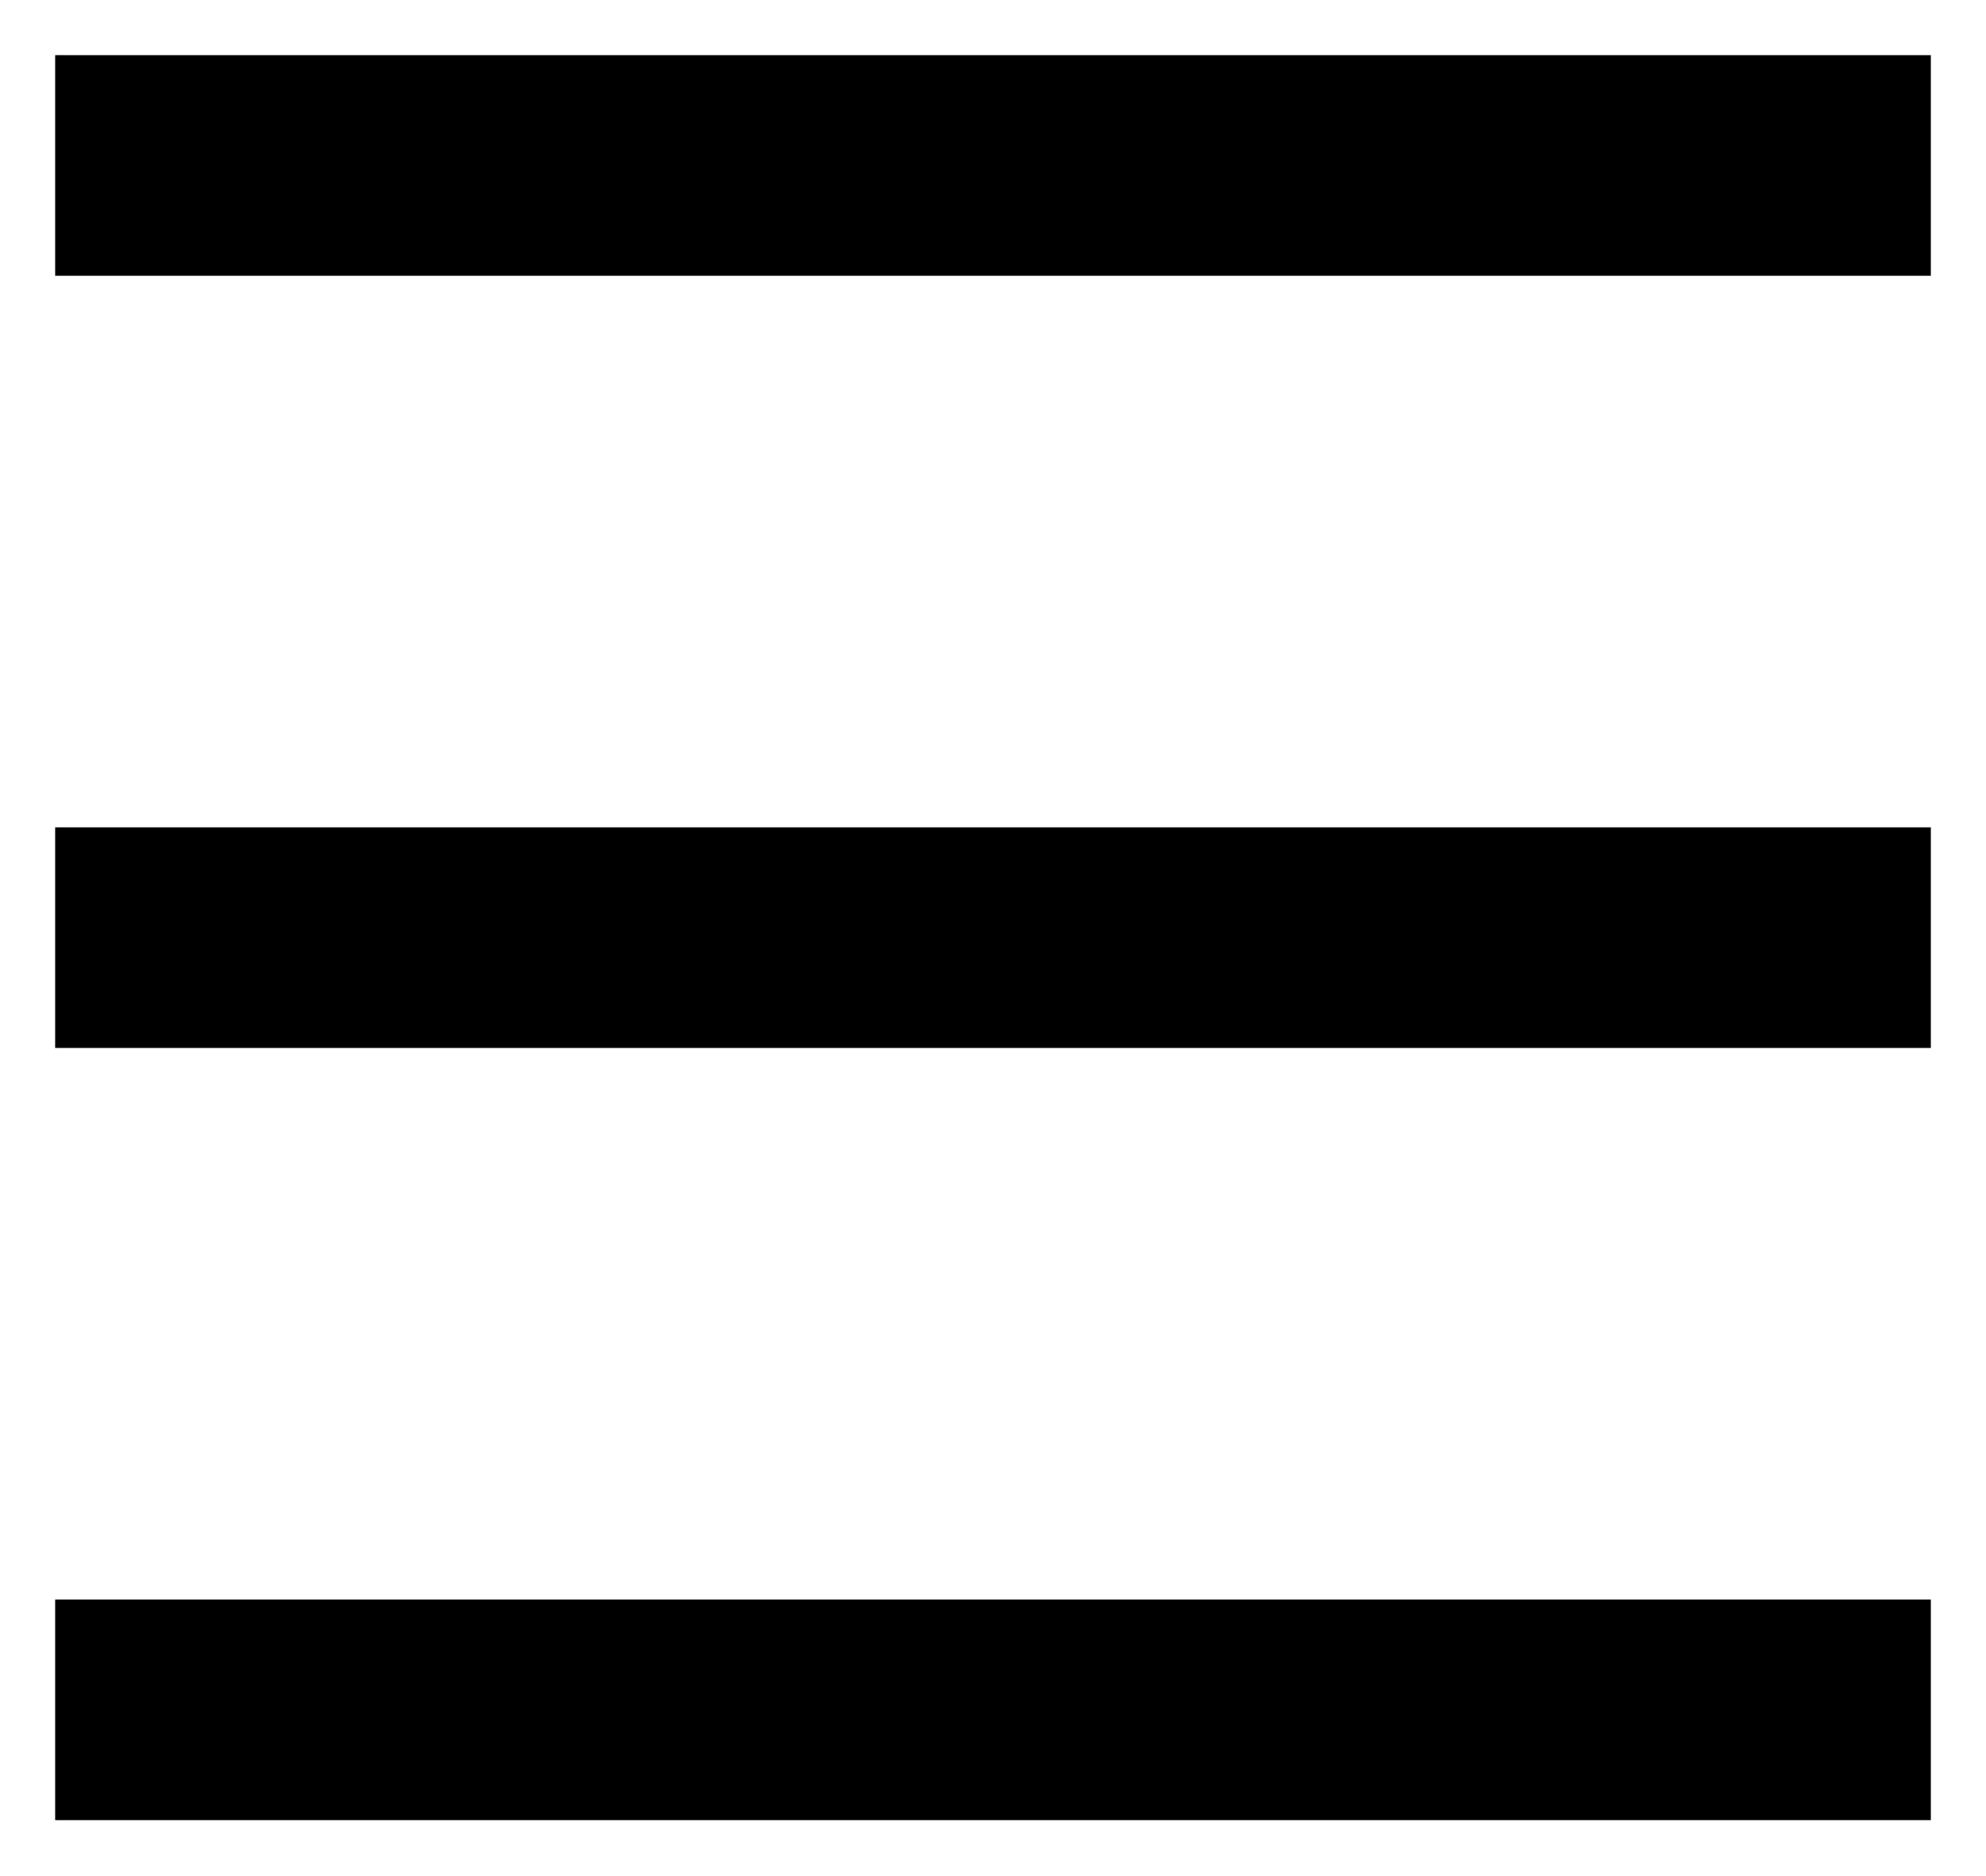
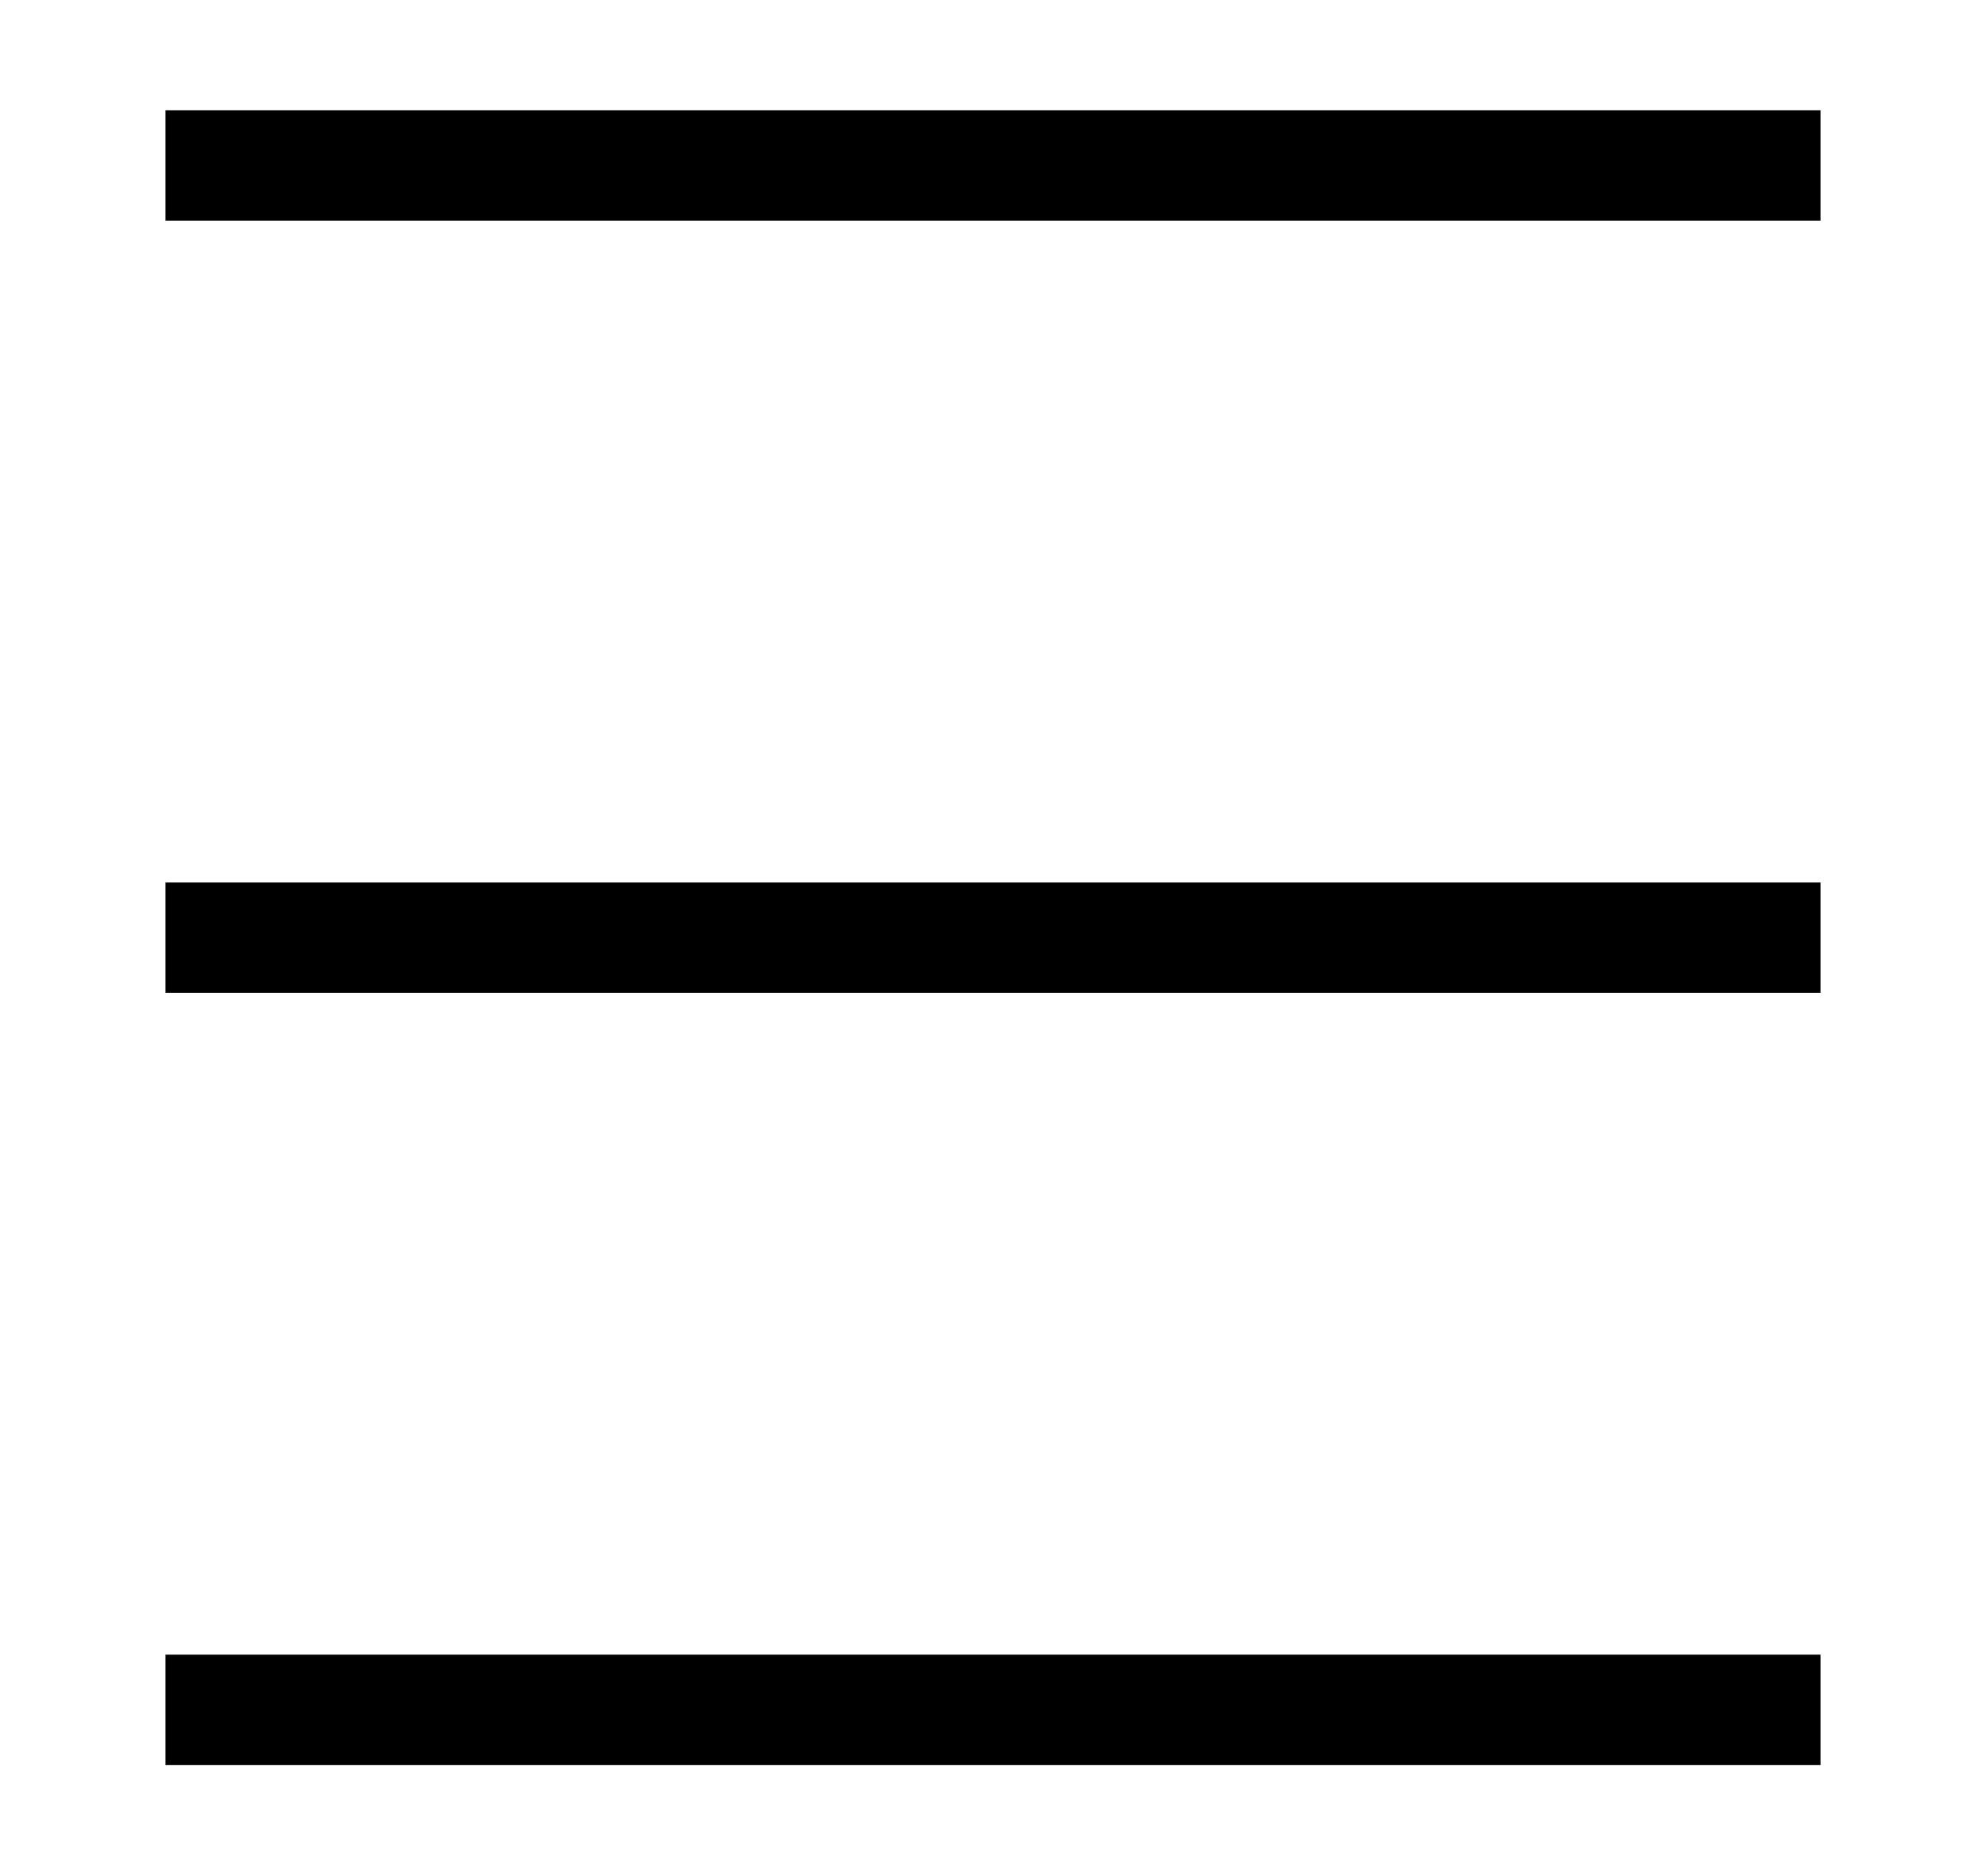
- <svg xmlns="http://www.w3.org/2000/svg" width="18" height="17" viewBox="0 0 18 17" fill="none">
-   <path d="M0 1H15" transform="translate(1.5 0.5)" stroke="currentColor" stroke-width="2" stroke-linecap="square" />
-   <path d="M0 1H15" transform="translate(1.5 7.5)" stroke="currentColor" stroke-width="2" stroke-linecap="square" />
-   <path d="M0 1H15" transform="translate(1.5 14.5)" stroke="currentColor" stroke-width="2" stroke-linecap="square" />
+ <svg xmlns="http://www.w3.org/2000/svg" viewBox="0 0 18 17" fill="none">
+   <path d="M0 1H15" transform="translate(1.5 0.5)" stroke="currentColor" strokeWidth="2" strokeLinecap="square" />
+   <path d="M0 1H15" transform="translate(1.5 7.5)" stroke="currentColor" strokeWidth="2" strokeLinecap="square" />
+   <path d="M0 1H15" transform="translate(1.5 14.5)" stroke="currentColor" strokeWidth="2" strokeLinecap="square" />
</svg>
